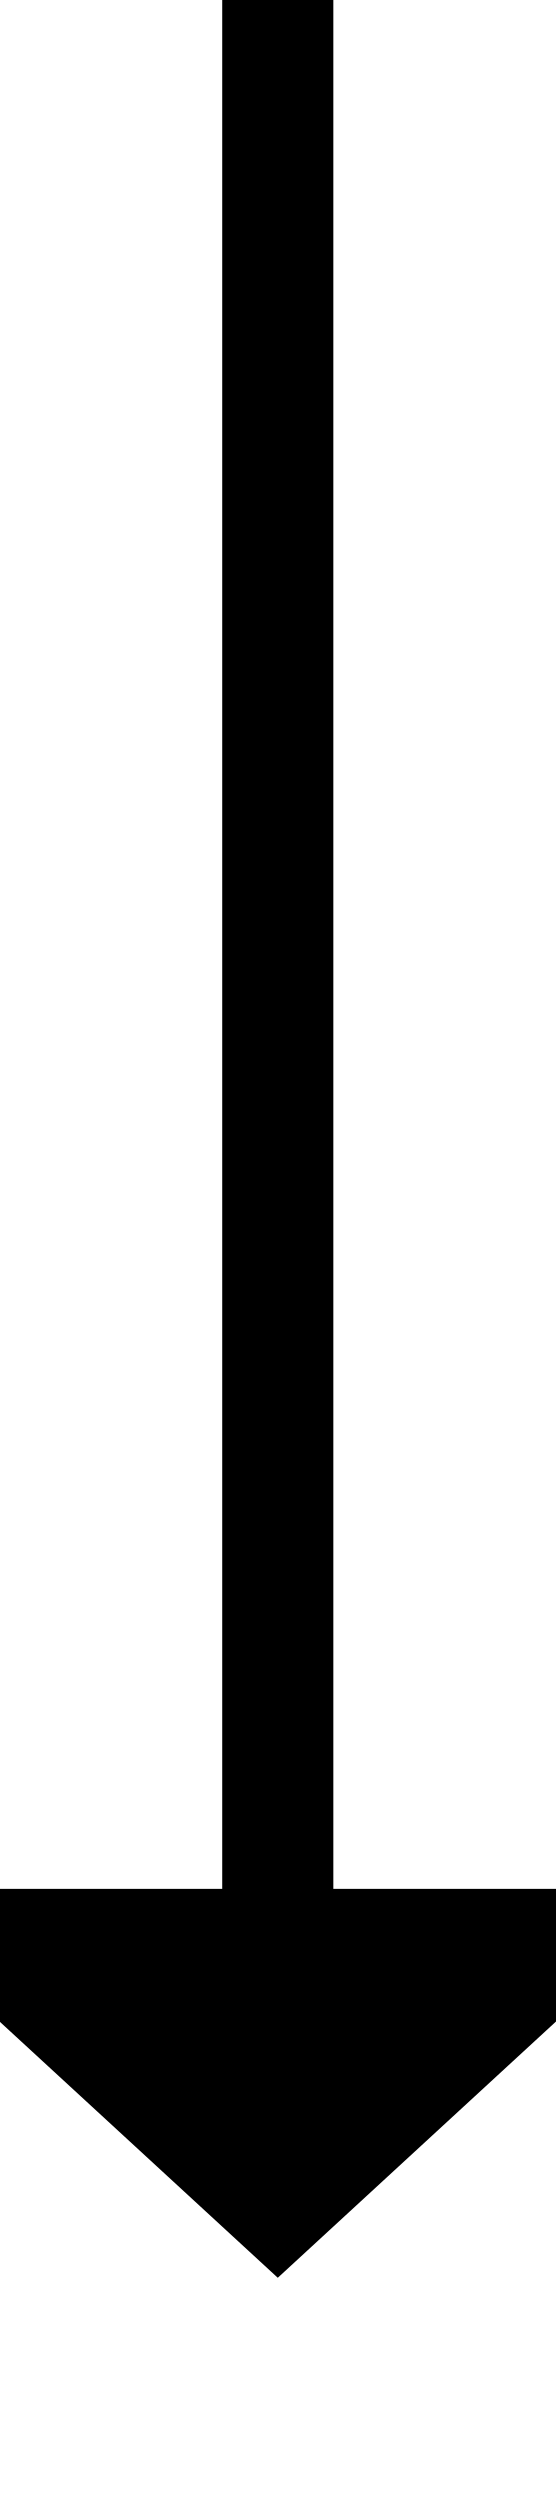
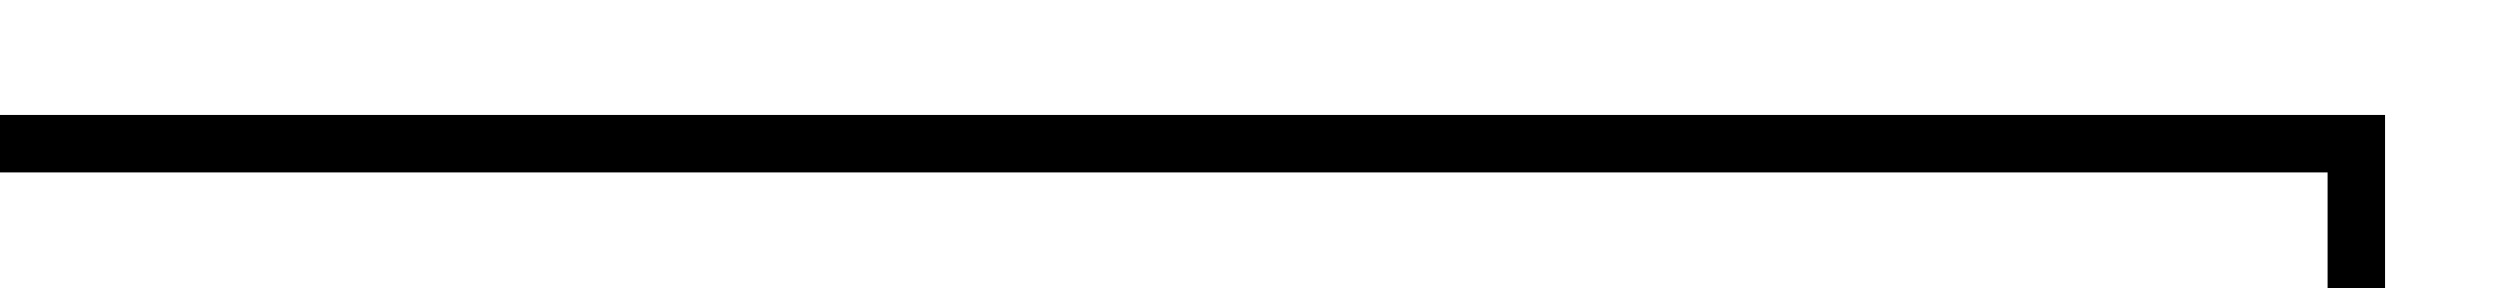
- <svg xmlns="http://www.w3.org/2000/svg" version="1.1" width="10px" height="45px" preserveAspectRatio="xMidYMin meet" viewBox="396 763  8 45">
-   <path d="M 400 763  L 400 798  " stroke-width="2" stroke="#000000" fill="none" />
-   <path d="M 392.4 797  L 400 804  L 407.6 797  L 392.4 797  Z " fill-rule="nonzero" fill="#000000" stroke="none" />
+ <svg xmlns="http://www.w3.org/2000/svg" version="1.1" width="87px" height="10px" preserveAspectRatio="xMinYMid meet" viewBox="318 661  87 8">
+   <path d="M 318 665  L 400 665  L 400 700  " stroke-width="2" stroke="#000000" fill="none" />
+   <path d="M 392.4 699  L 400 706  L 407.6 699  L 392.4 699  Z " fill-rule="nonzero" fill="#000000" stroke="none" />
</svg>
